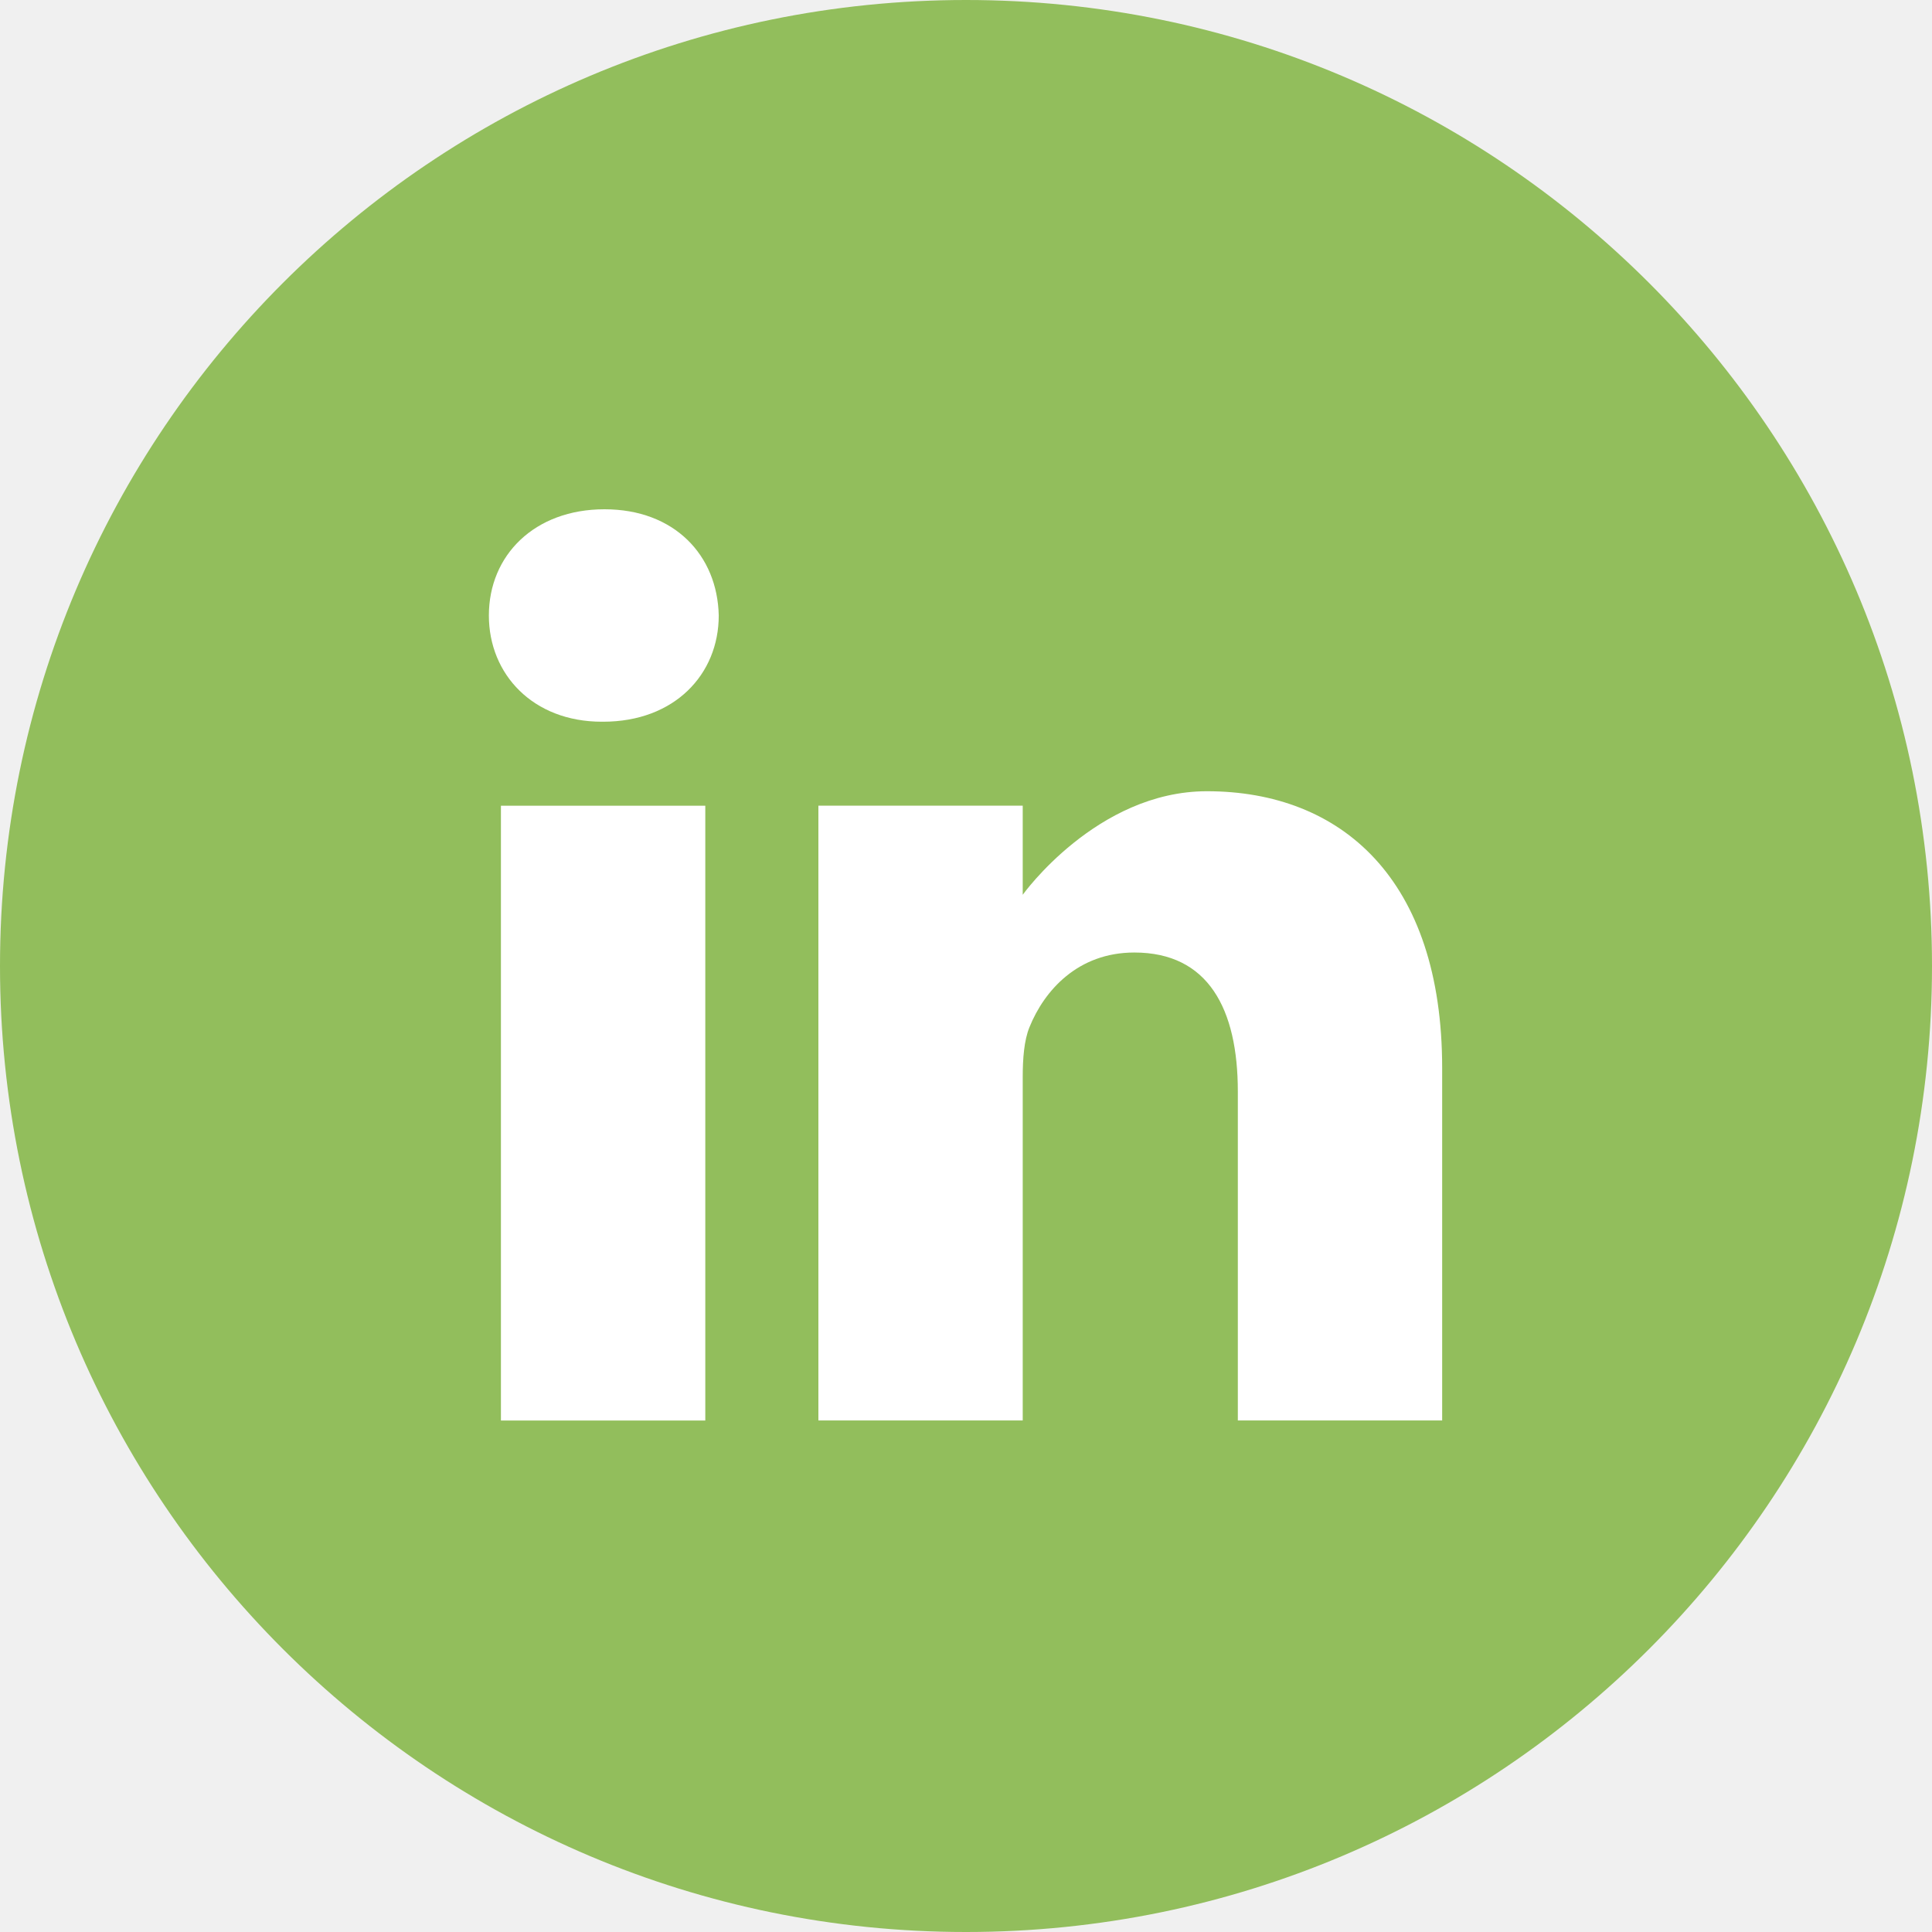
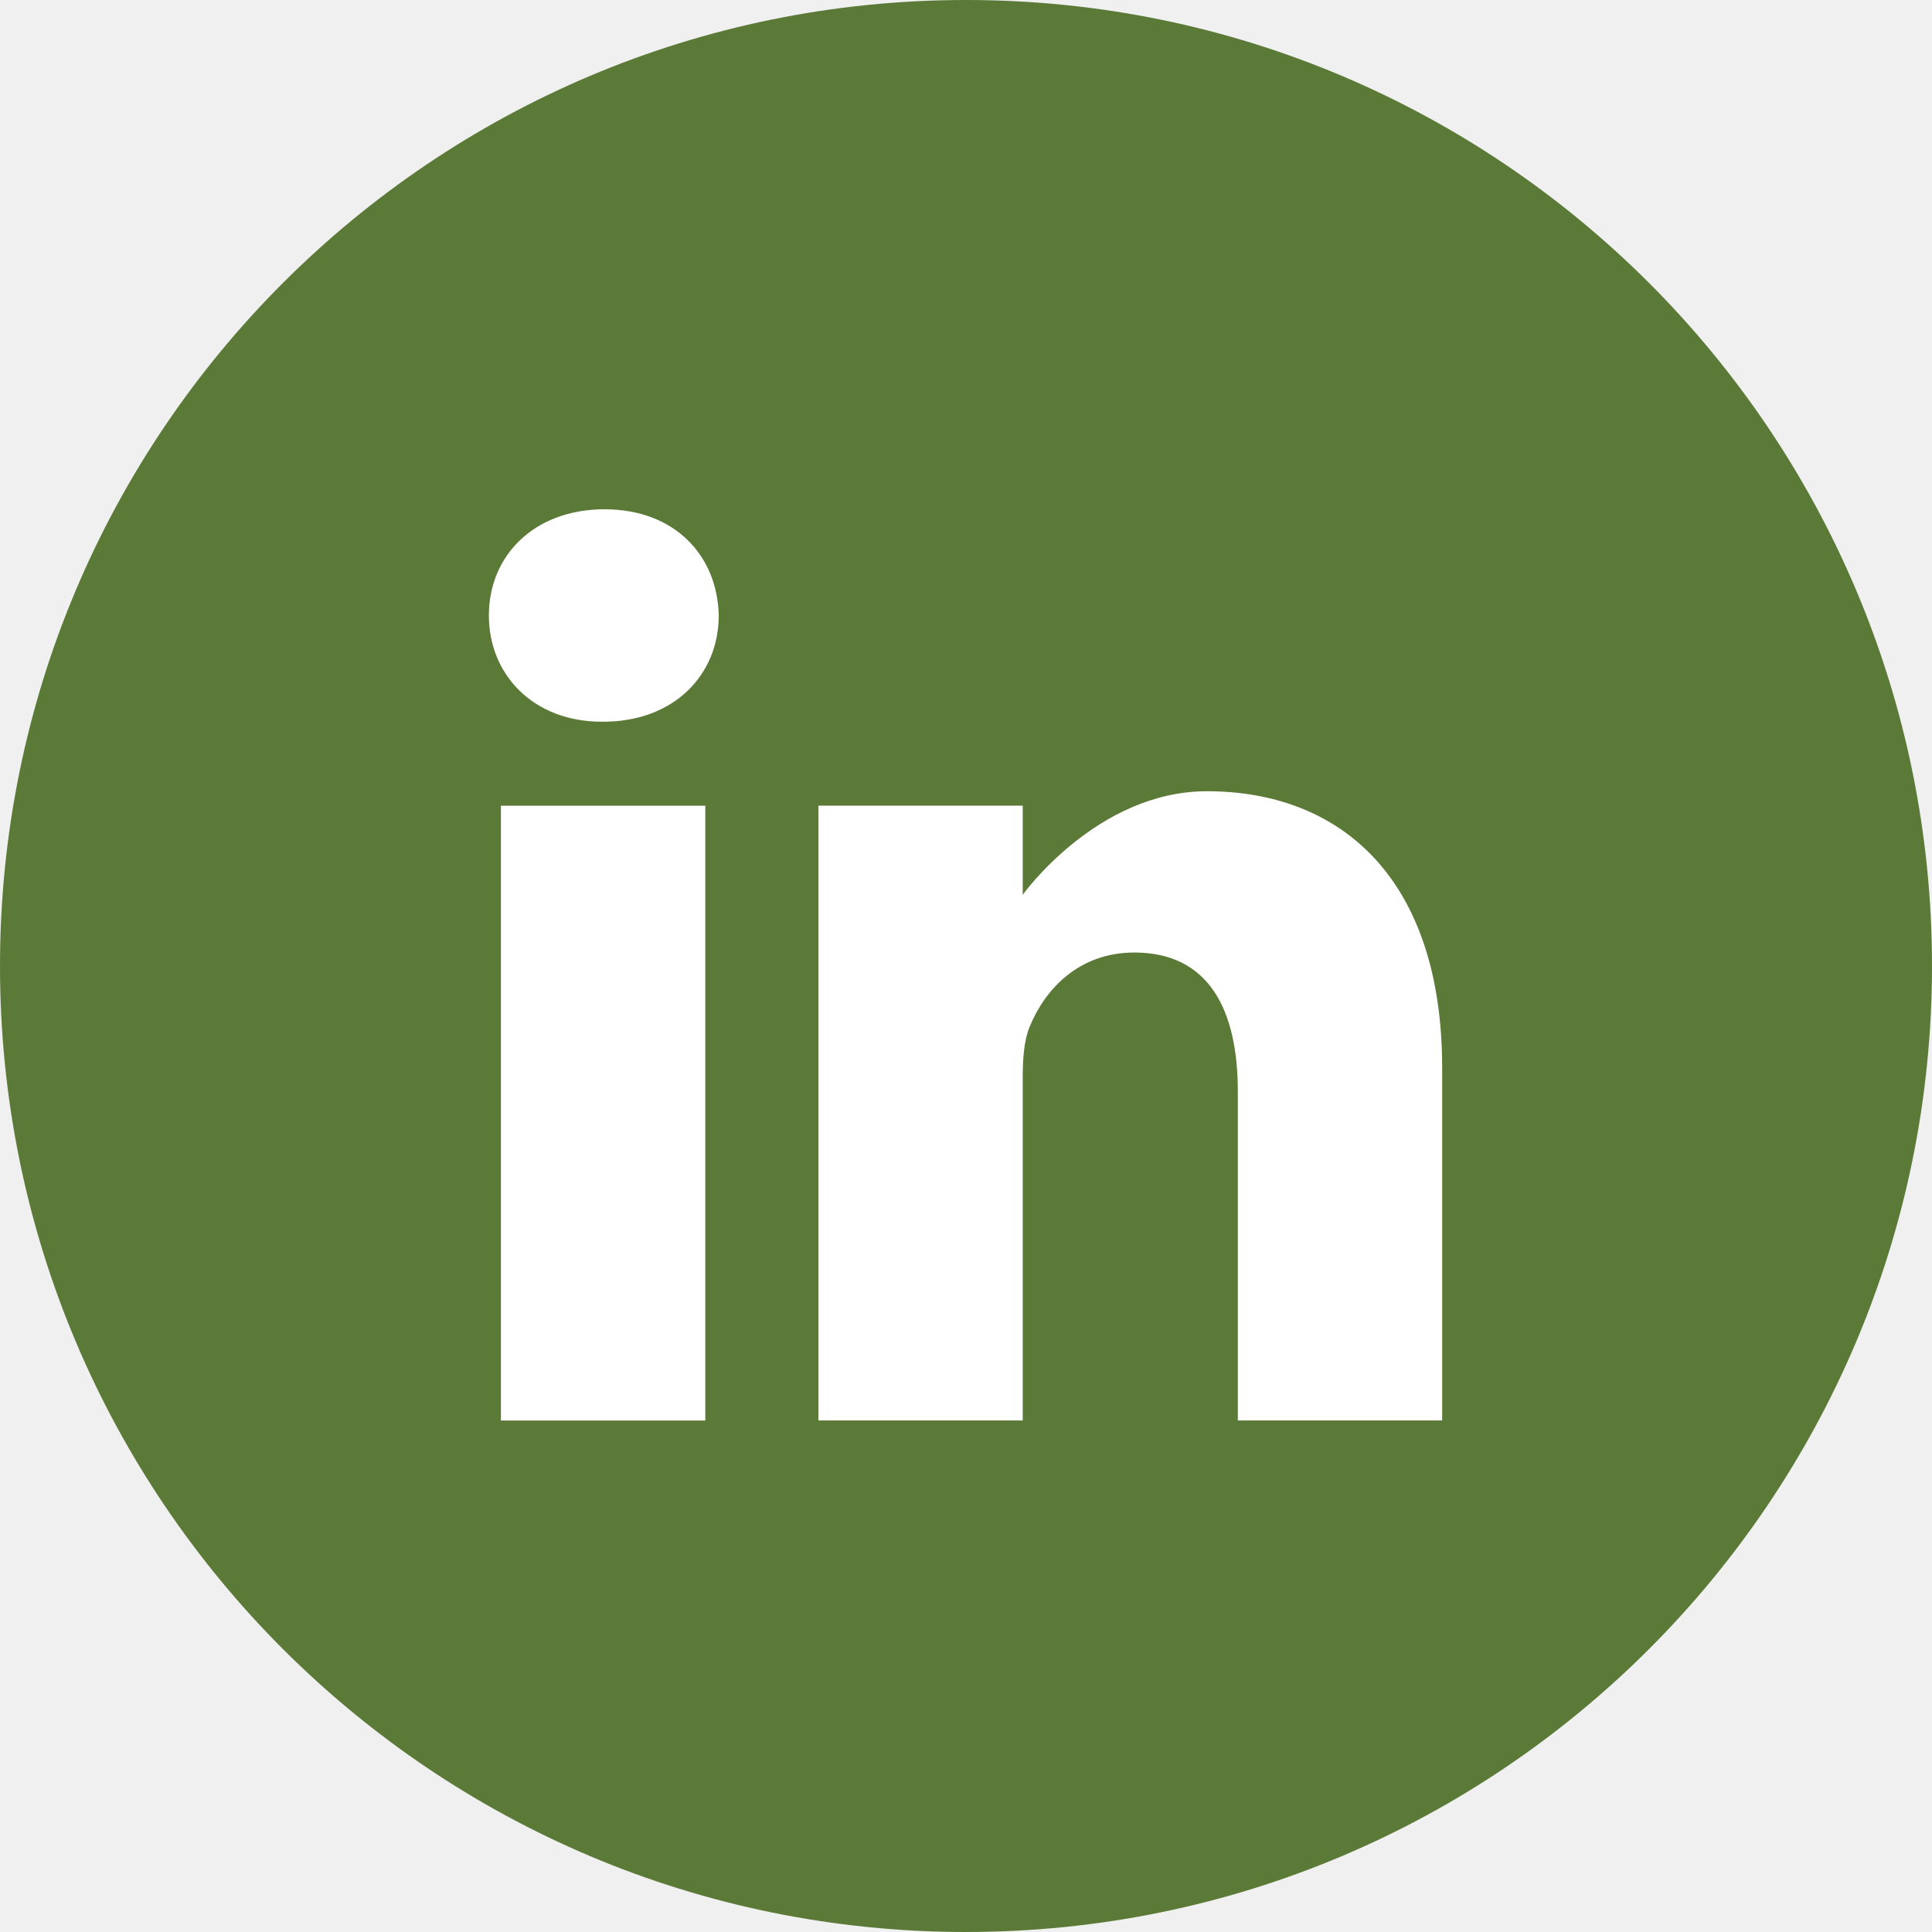
<svg xmlns="http://www.w3.org/2000/svg" width="50" height="50" viewBox="0 0 50 50" fill="none">
-   <circle cx="25" cy="25" r="25" fill="#92BE5C" />
+   <circle cx="25" cy="25" r="25" fill="#5C7A37" />
  <path d="M15.644 13.18C13.835 13.18 12.652 14.368 12.652 15.929C12.652 17.456 13.799 18.678 15.574 18.678H15.609C17.453 18.678 18.601 17.456 18.601 15.929C18.567 14.368 17.453 13.18 15.644 13.18Z" fill="white" />
  <path d="M12.964 20.852H18.253V36.763H12.964V20.852Z" fill="white" />
  <path d="M31.235 20.477C28.382 20.477 26.468 23.157 26.468 23.157V20.85H21.18V36.761H26.468V27.876C26.468 27.4 26.503 26.925 26.642 26.585C27.025 25.635 27.895 24.651 29.356 24.651C31.27 24.651 32.035 26.11 32.035 28.249V36.761H37.323V27.638C37.323 22.751 34.714 20.477 31.235 20.477Z" fill="white" />
</svg>
